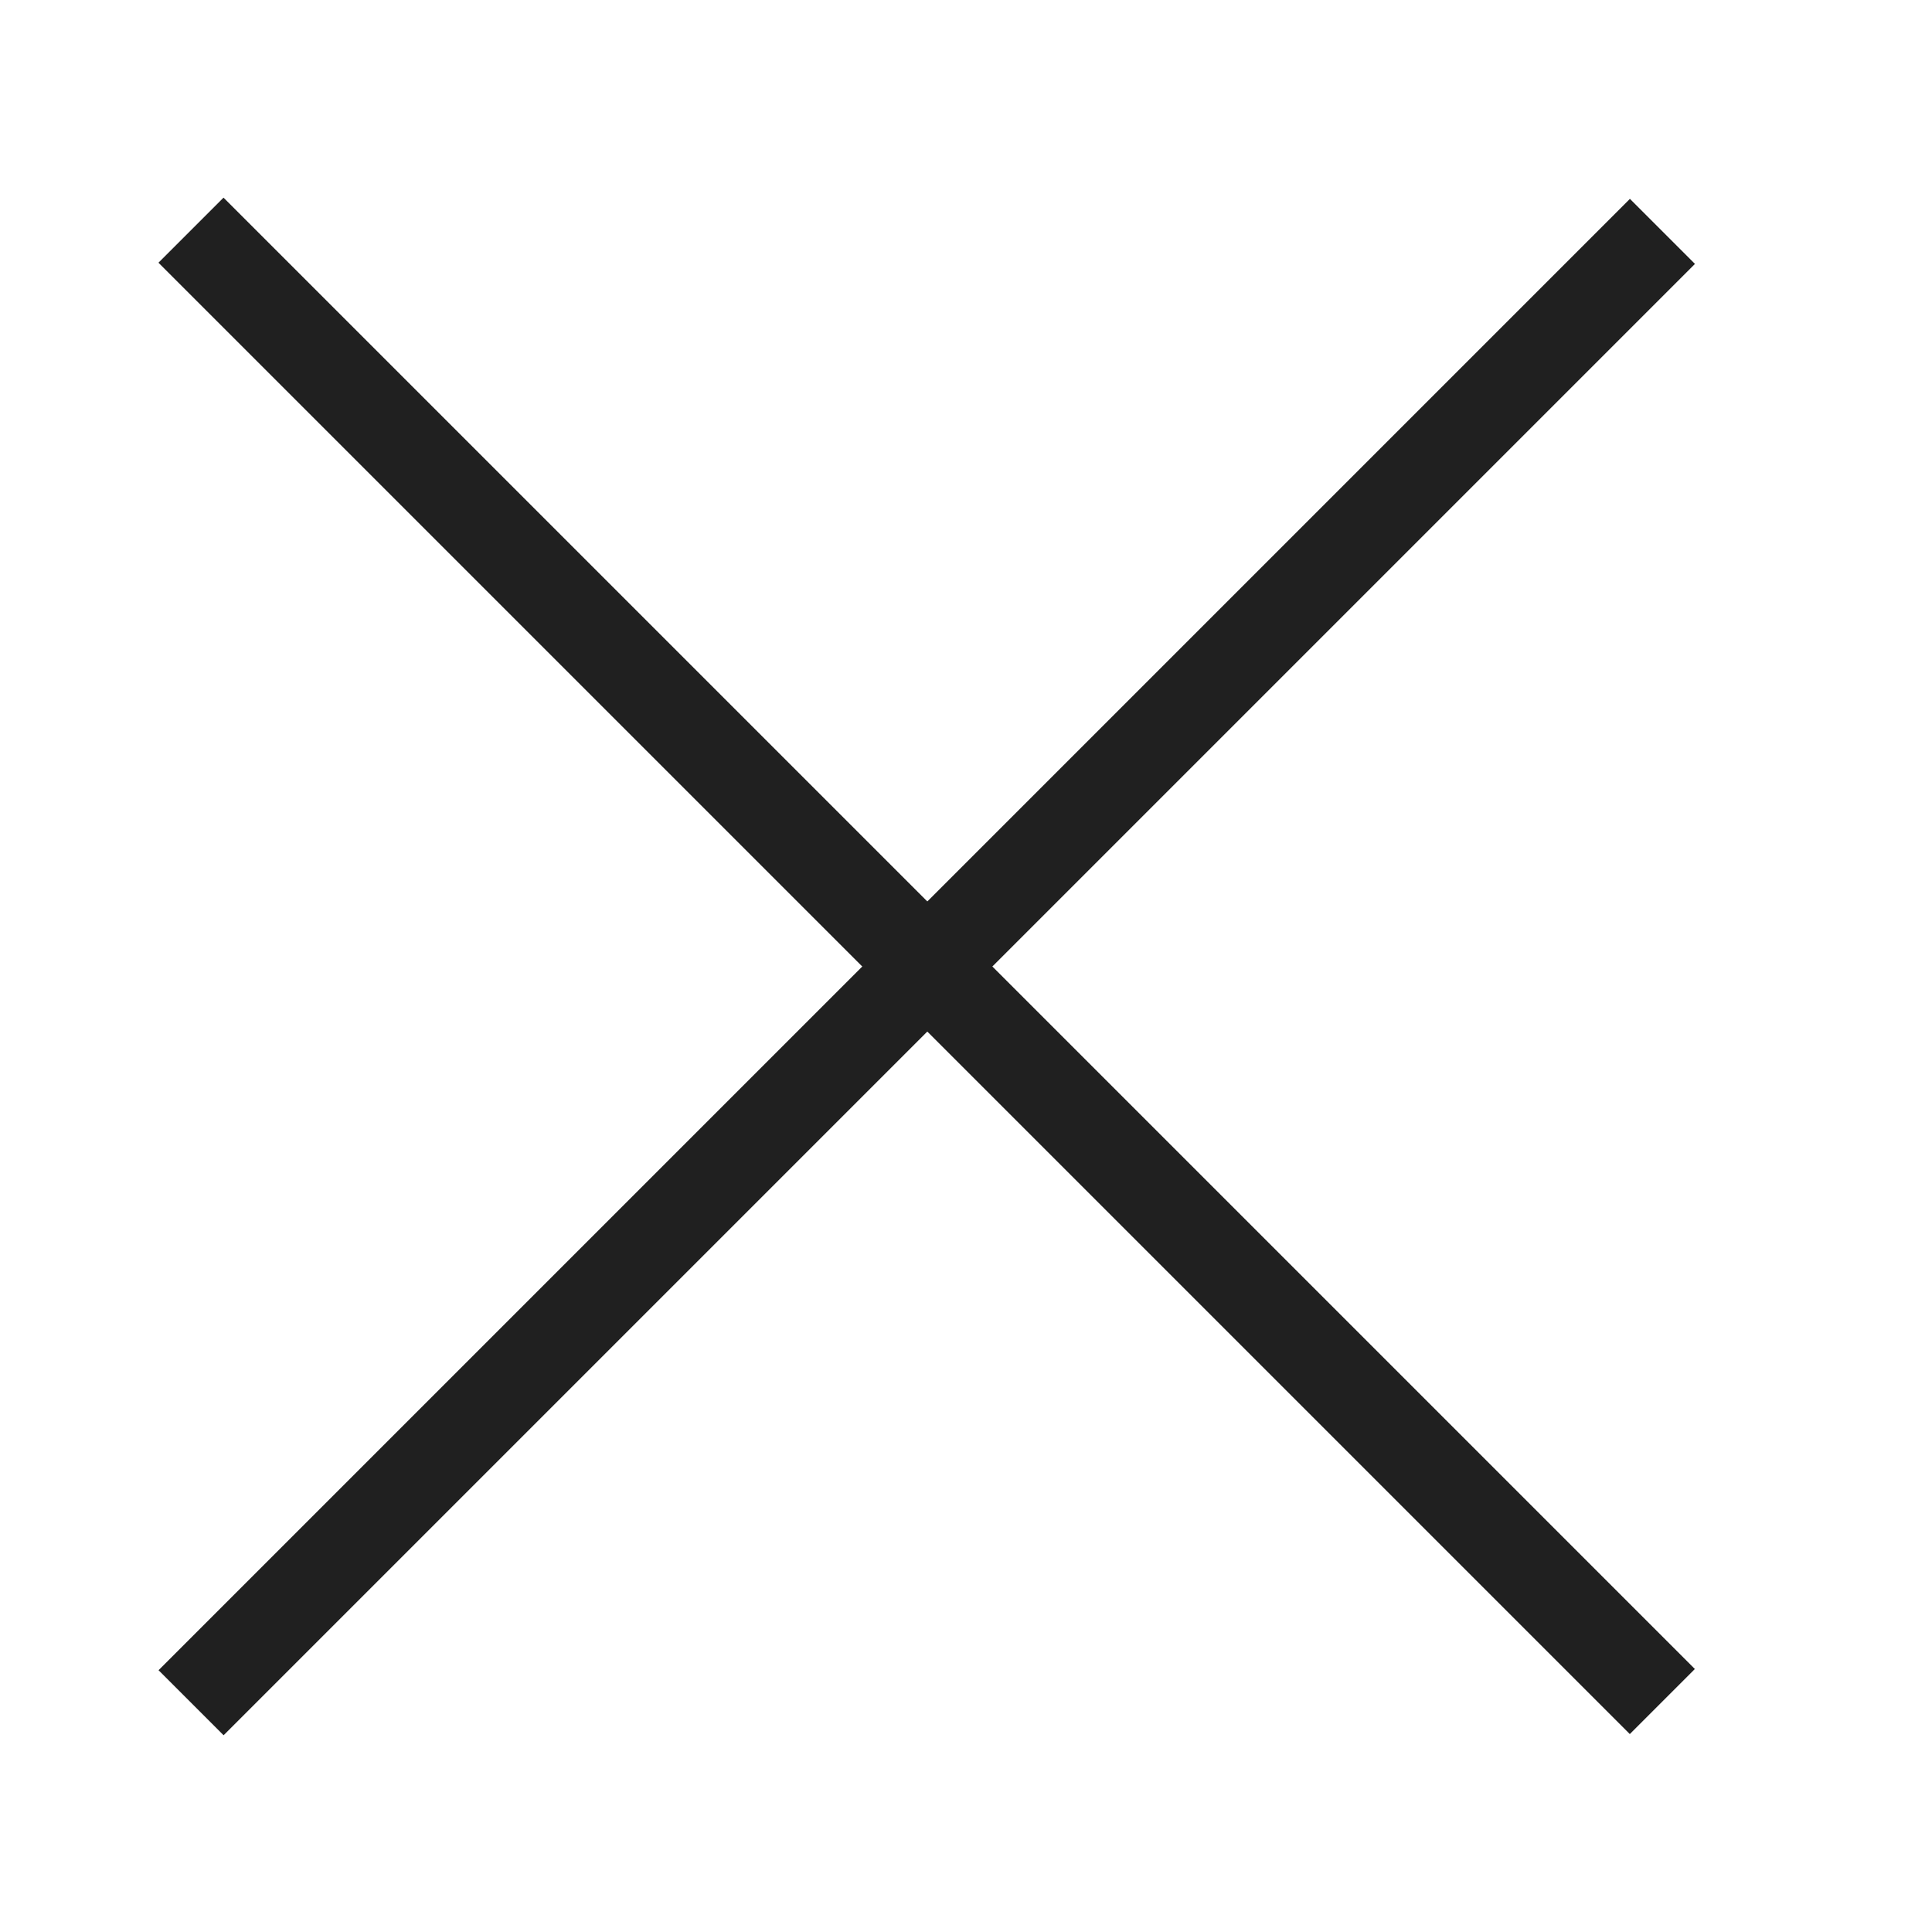
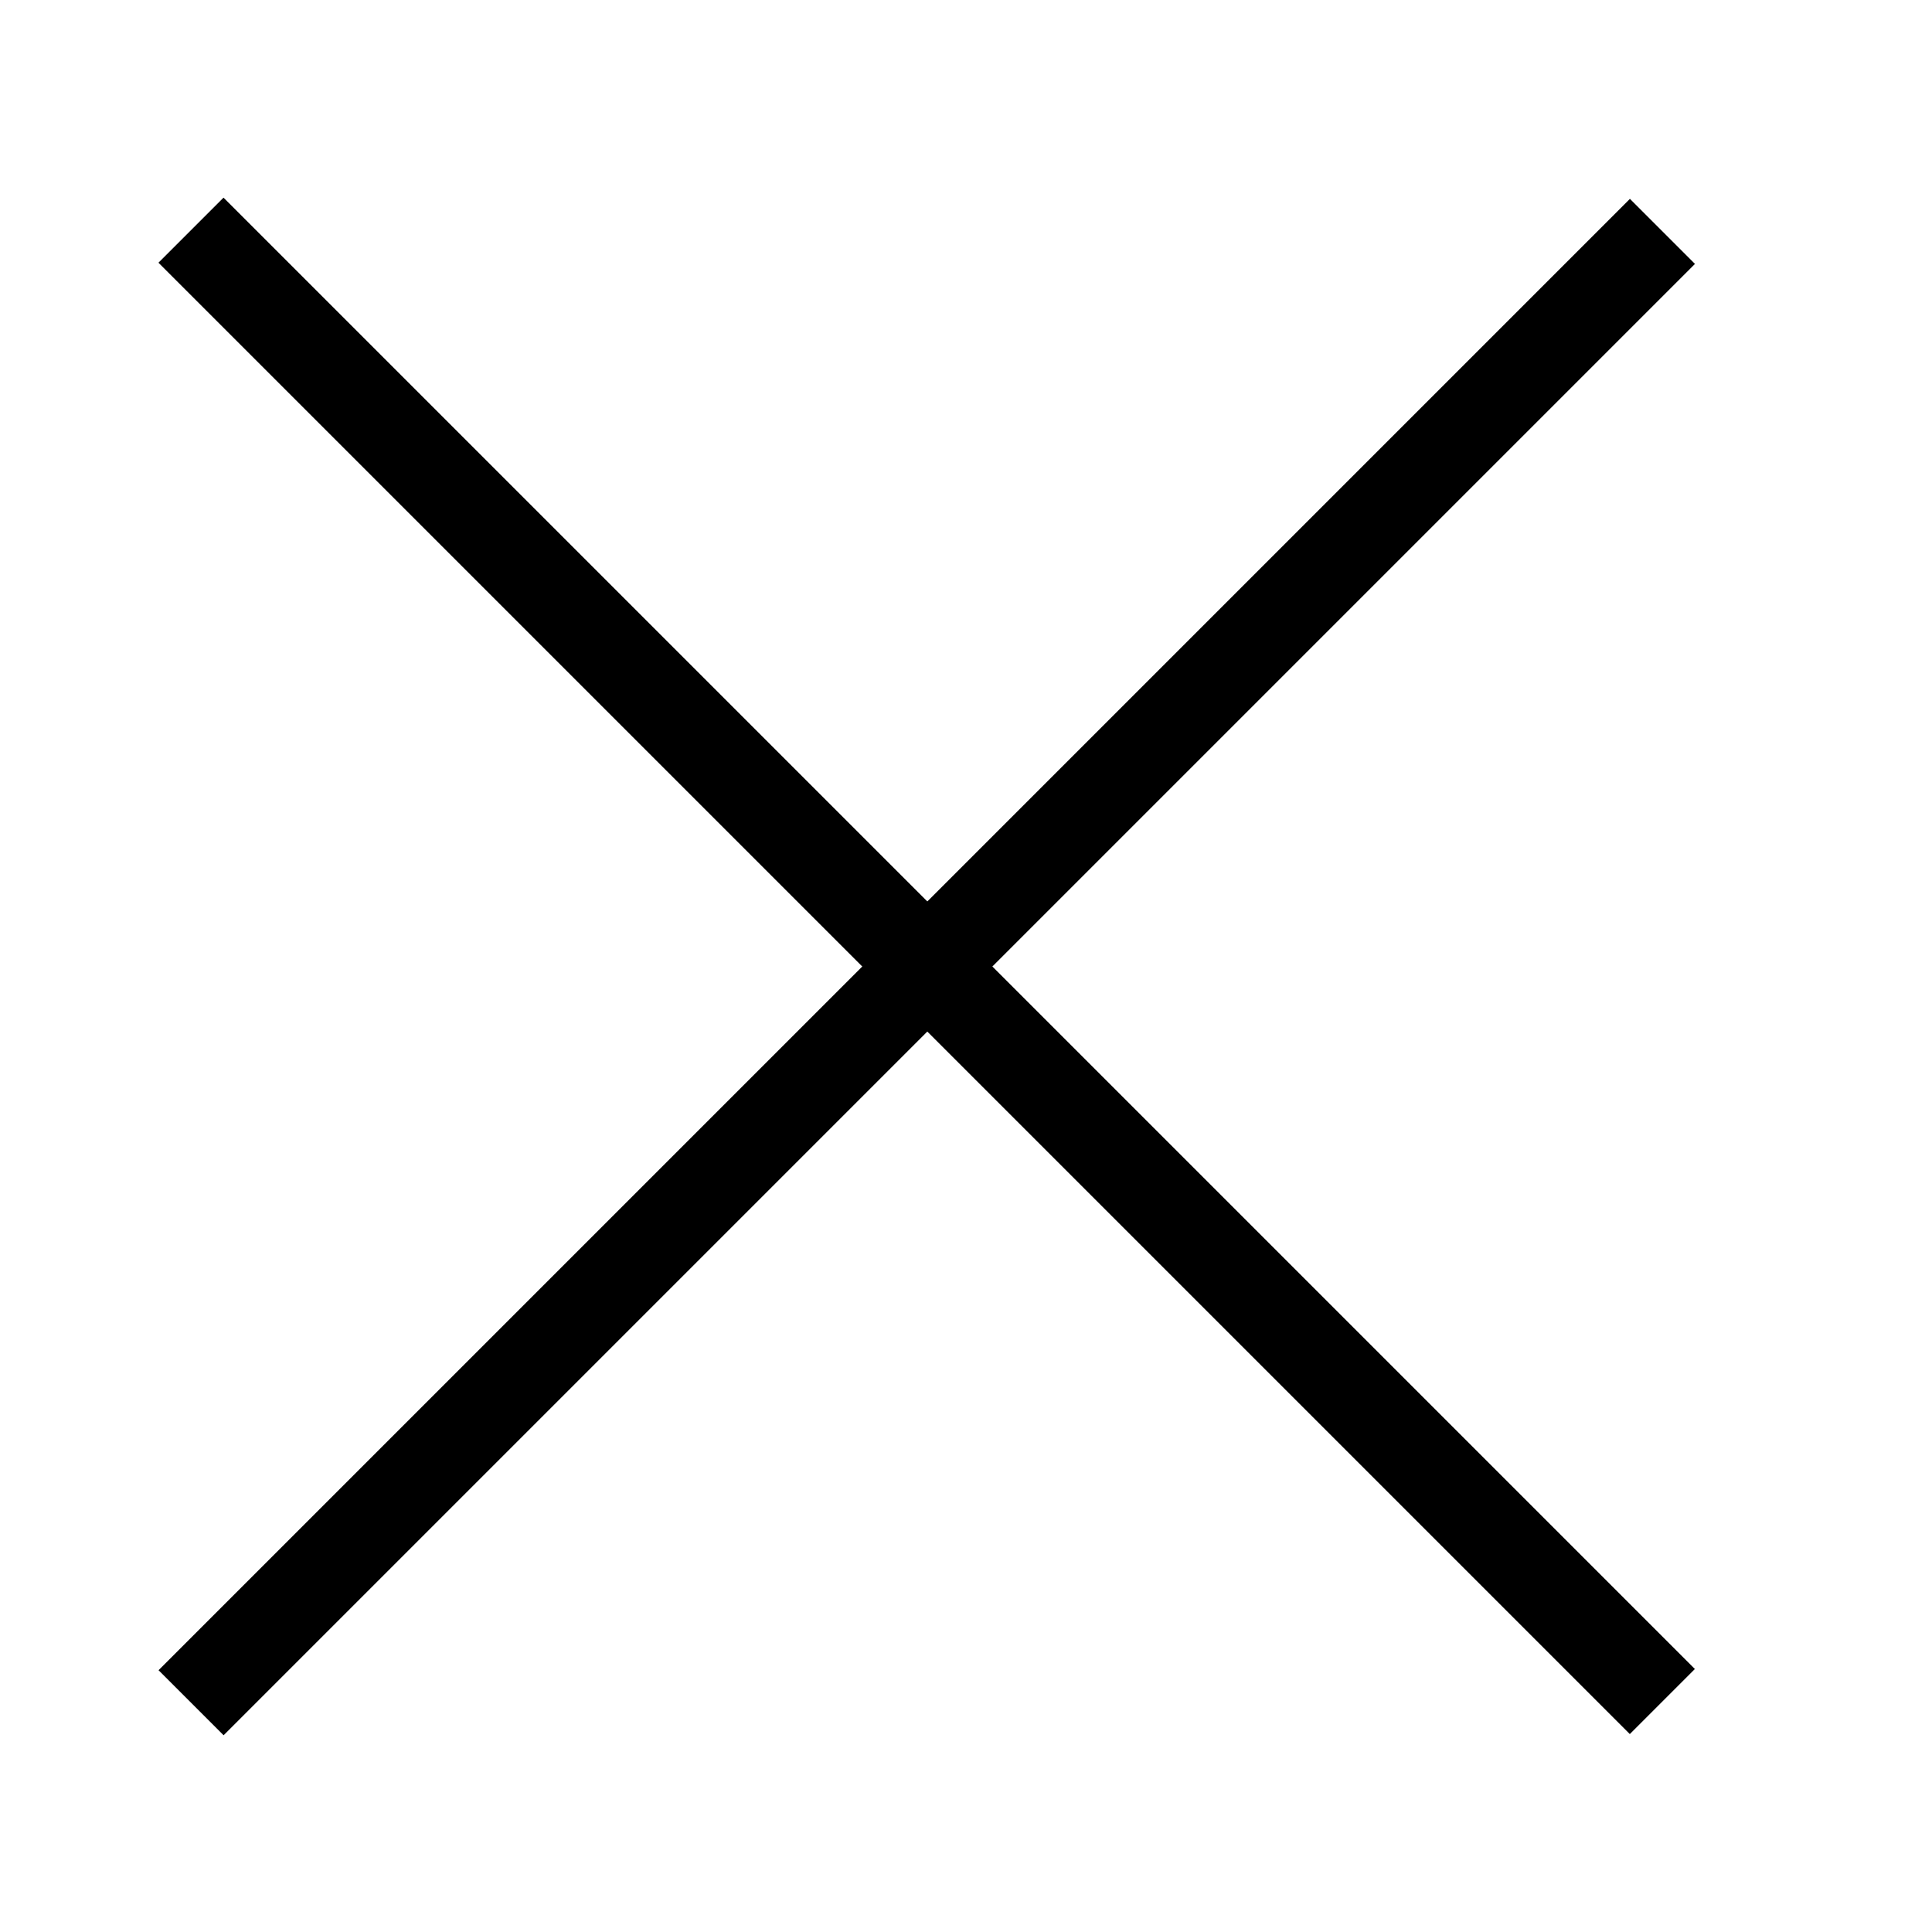
- <svg xmlns="http://www.w3.org/2000/svg" width="21" height="21" viewBox="0 0 21 21" fill="none">
-   <rect width="20" height="20" transform="translate(0.0703125 0.5)" fill="none" />
-   <path d="M2.076 2.502L18.069 18.495" stroke="#202020" />
-   <path d="M18.07 2.515L2.077 18.508" stroke="#202020" />
+ <svg xmlns="http://www.w3.org/2000/svg" width="21" height="21" viewBox="0 0 21 21" fill="none" fill-opacity="0">
+   <rect width="20" height="20" transform="translate(0.0703125 0.5)" fill="none" fill-opacity="0" />
+   <path d="M2.076 2.502L18.069 18.495" stroke="currentColor" />
+   <path d="M18.07 2.515L2.077 18.508" stroke="currentColor" />
</svg>
